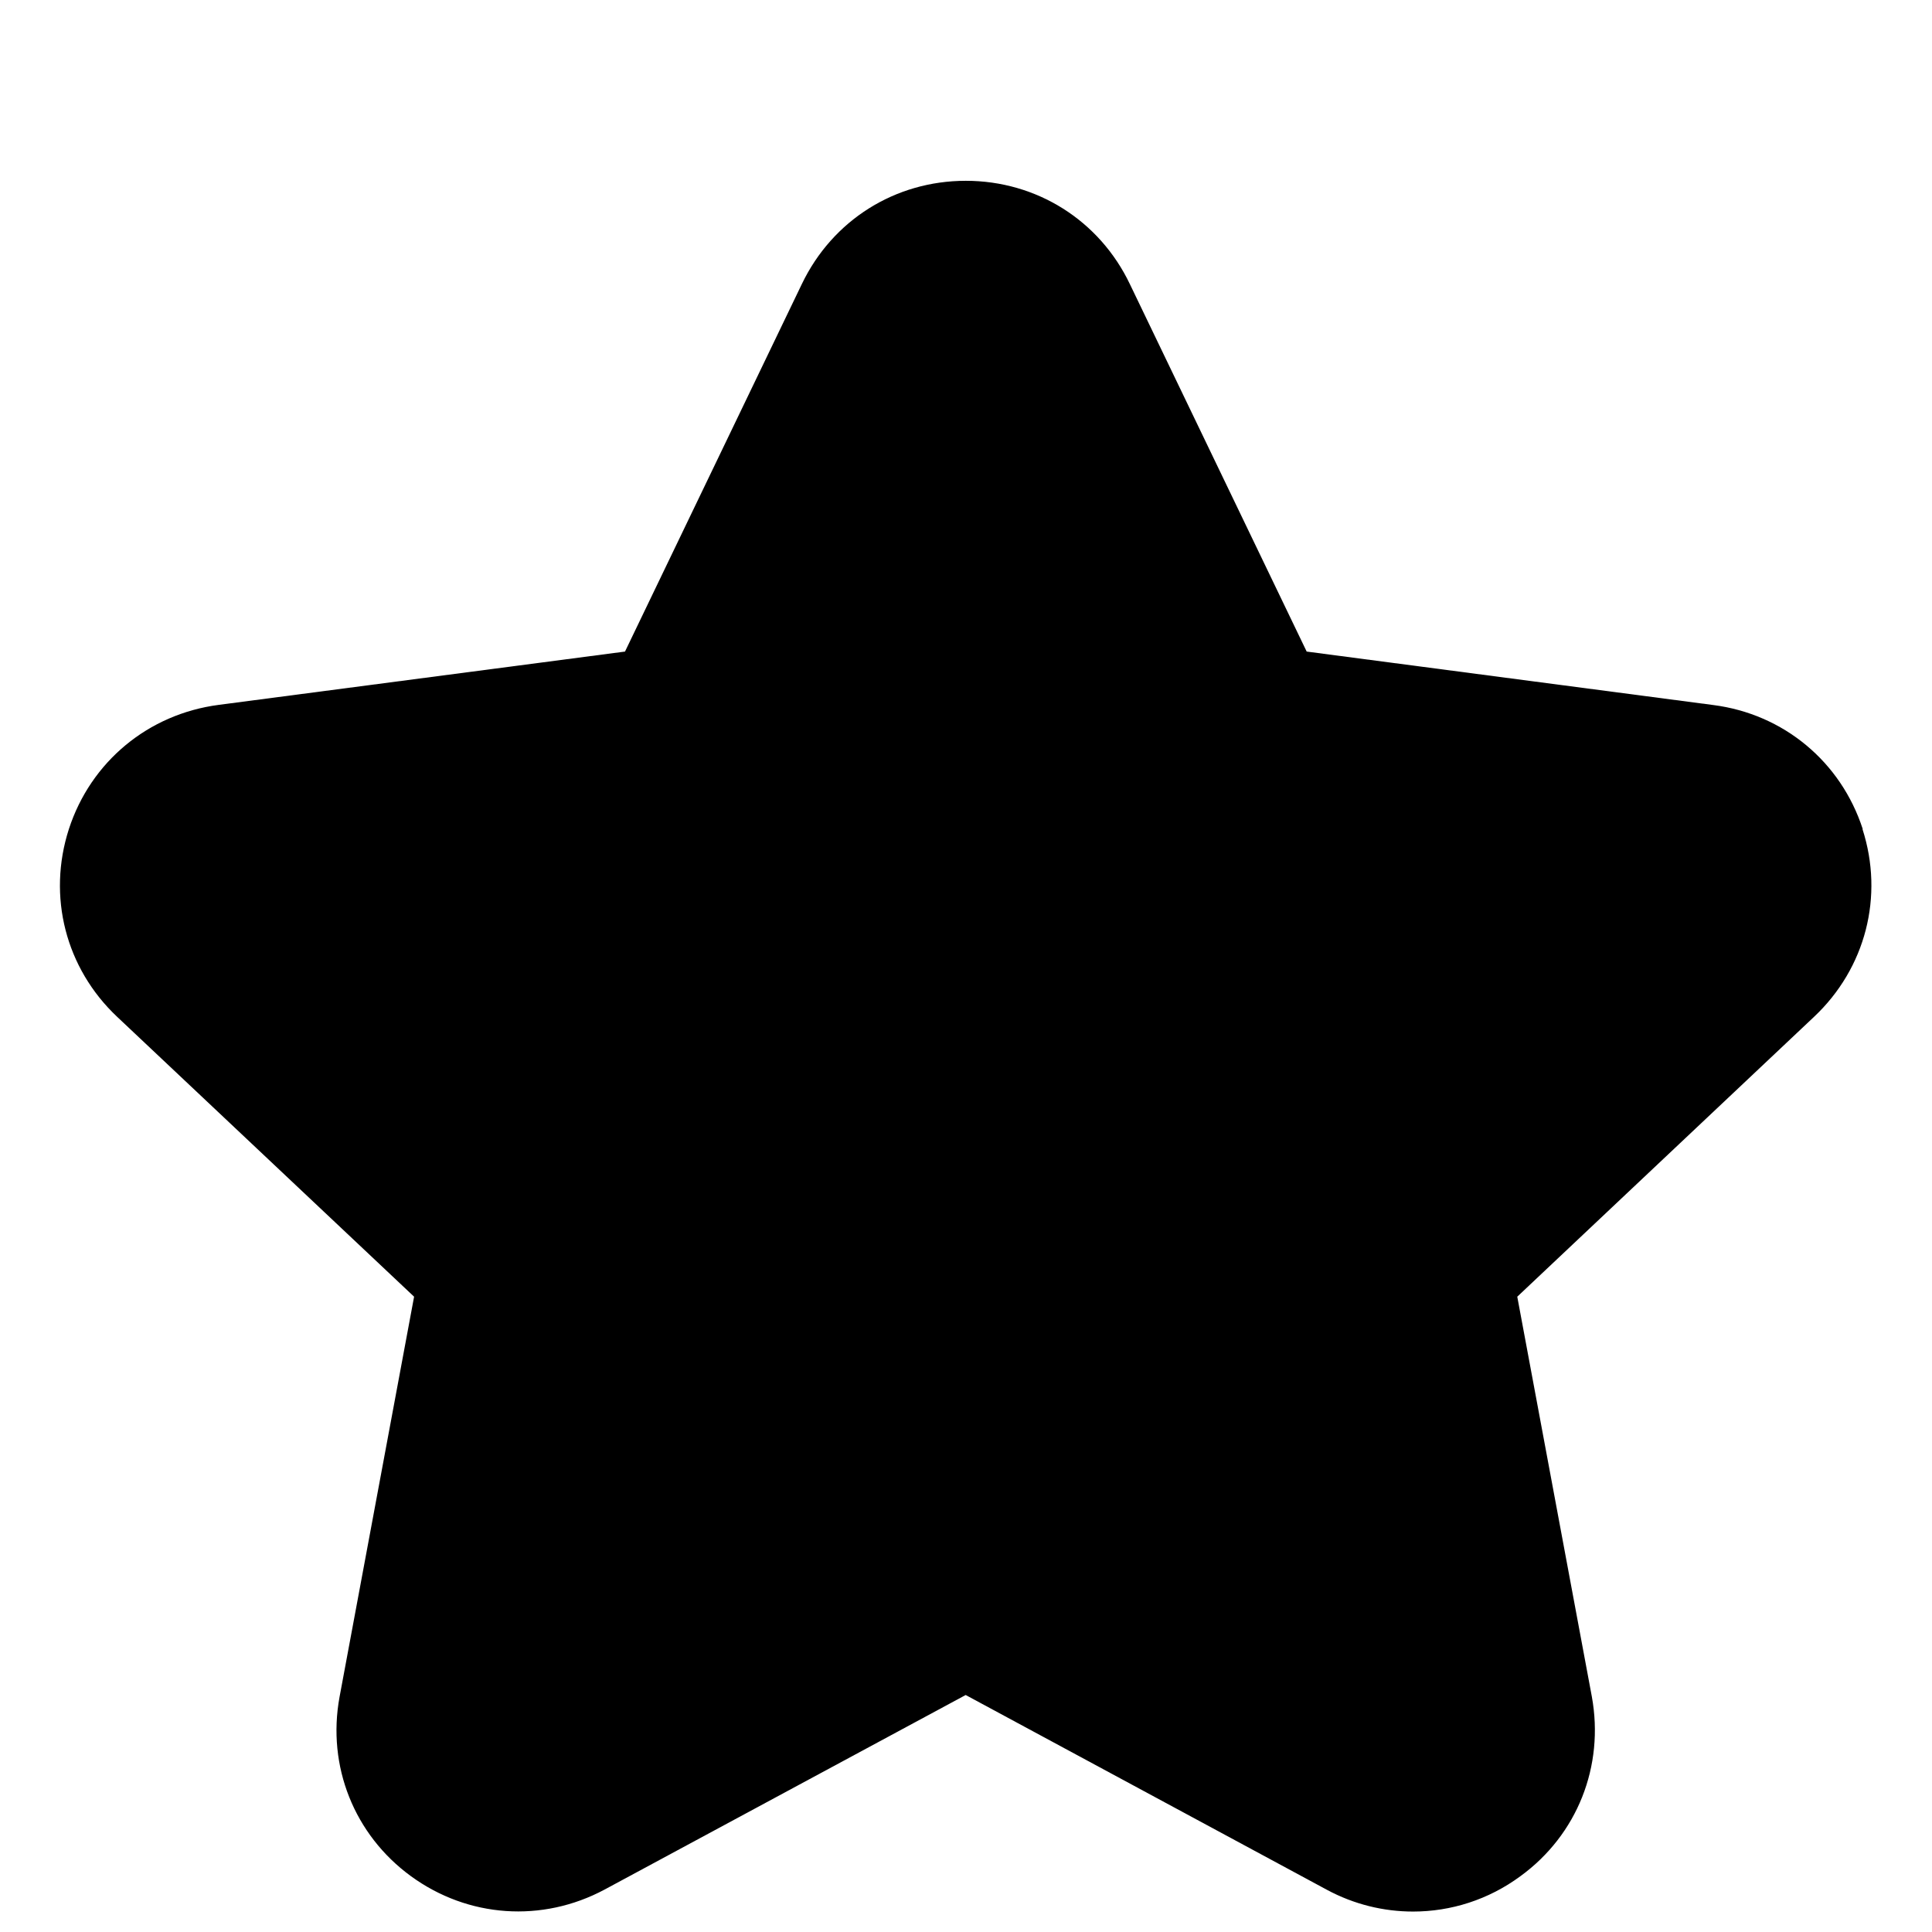
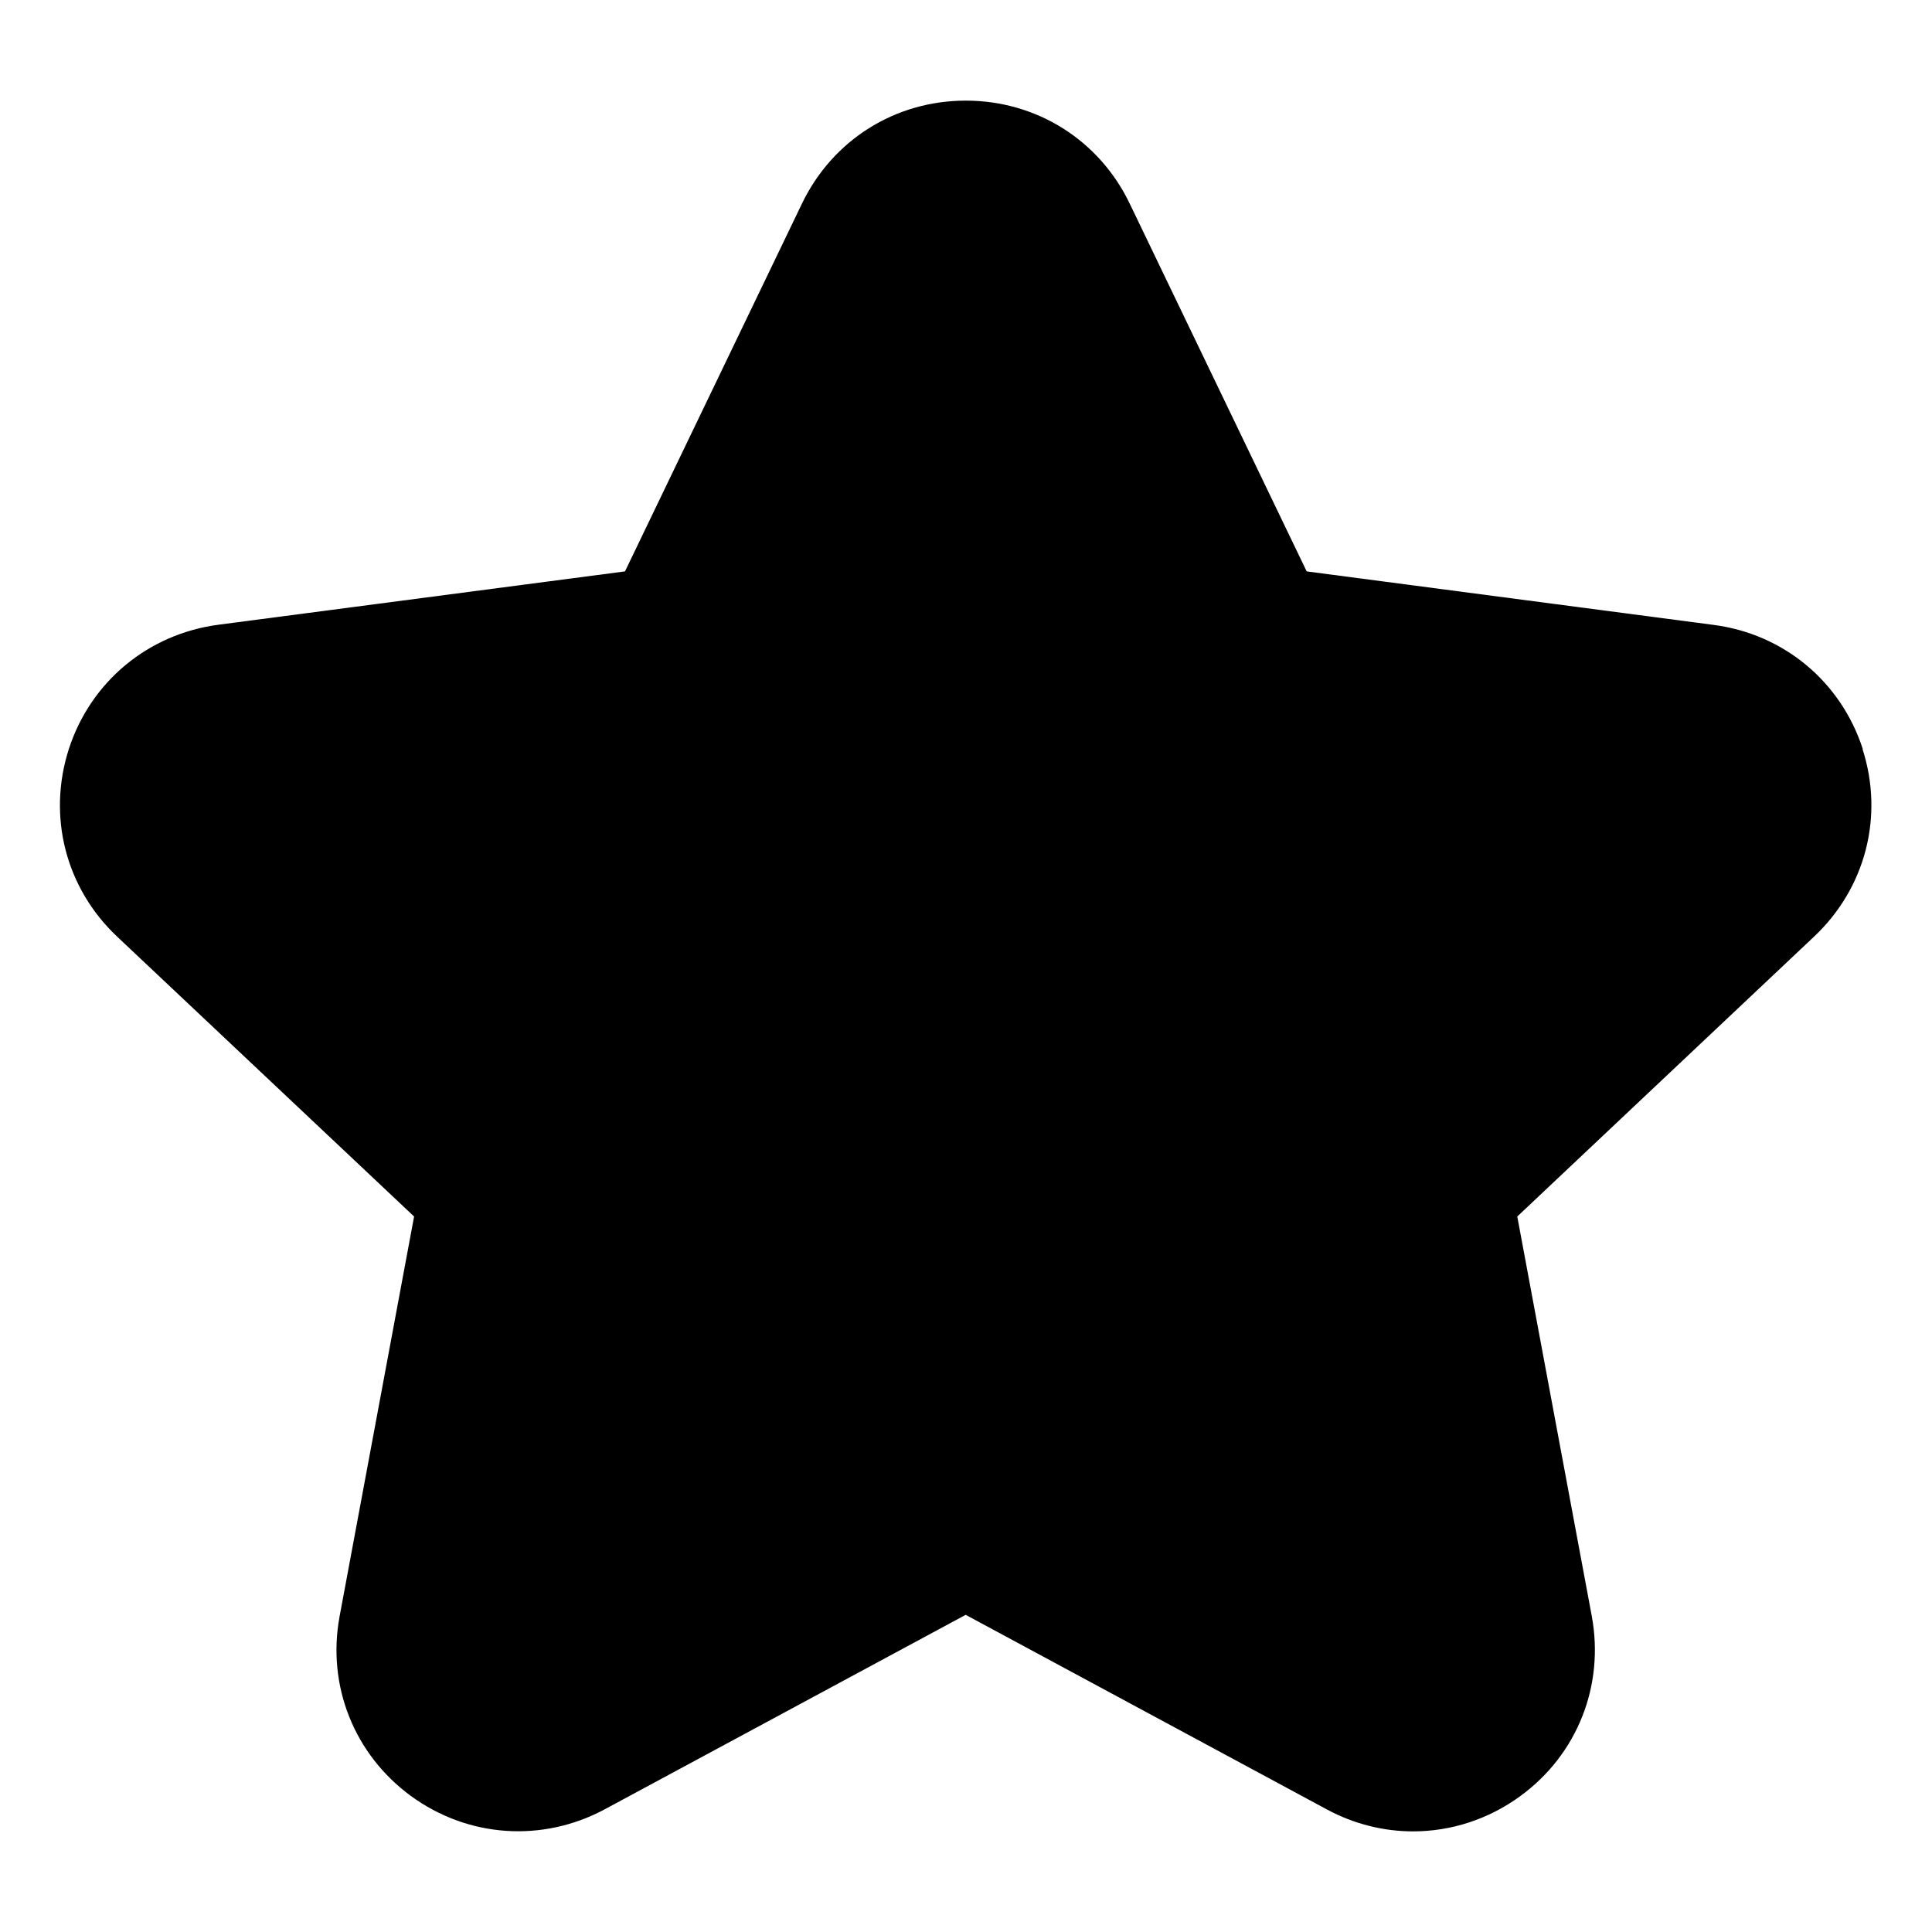
<svg xmlns="http://www.w3.org/2000/svg" width="12" height="12" viewBox="0 0 12 12" fill="none" data-fui-icon="true">
-   <path d="M11.57 5.15C11.434 4.731 11.078 4.435 10.641 4.379L8.116 4.047L7.018 1.765C6.829 1.369 6.439 1.123 5.999 1.123C5.559 1.123 5.171 1.368 4.981 1.763L3.882 4.047L1.359 4.378C0.921 4.435 0.564 4.731 0.428 5.149C0.293 5.567 0.407 6.014 0.728 6.316L2.572 8.054L2.109 10.54C2.03 10.97 2.2 11.396 2.552 11.653C2.907 11.912 3.368 11.944 3.756 11.736L5.998 10.528L8.242 11.738C8.411 11.829 8.595 11.873 8.777 11.873C9.011 11.873 9.245 11.8 9.444 11.653C9.797 11.396 9.966 10.969 9.887 10.537L9.424 8.054L11.267 6.316C11.588 6.014 11.703 5.567 11.568 5.149L11.57 5.15Z" fill="currentColor" />
+   <path d="M11.57 4.652C11.434 4.233 11.078 3.937 10.641 3.881L8.116 3.549L7.018 1.267C6.829 0.871 6.439 0.625 5.999 0.625C5.559 0.625 5.171 0.87 4.981 1.265L3.882 3.549L1.359 3.88C0.921 3.937 0.564 4.233 0.428 4.651C0.293 5.069 0.407 5.516 0.728 5.818L2.572 7.556L2.109 10.041C2.03 10.471 2.2 10.897 2.552 11.155C2.907 11.414 3.368 11.446 3.756 11.238L5.998 10.03L8.242 11.239C8.411 11.33 8.595 11.375 8.777 11.375C9.011 11.375 9.245 11.301 9.444 11.155C9.797 10.897 9.966 10.47 9.887 10.039L9.424 7.556L11.267 5.818C11.588 5.516 11.703 5.069 11.568 4.651L11.57 4.652Z" fill="currentColor" />
</svg>
